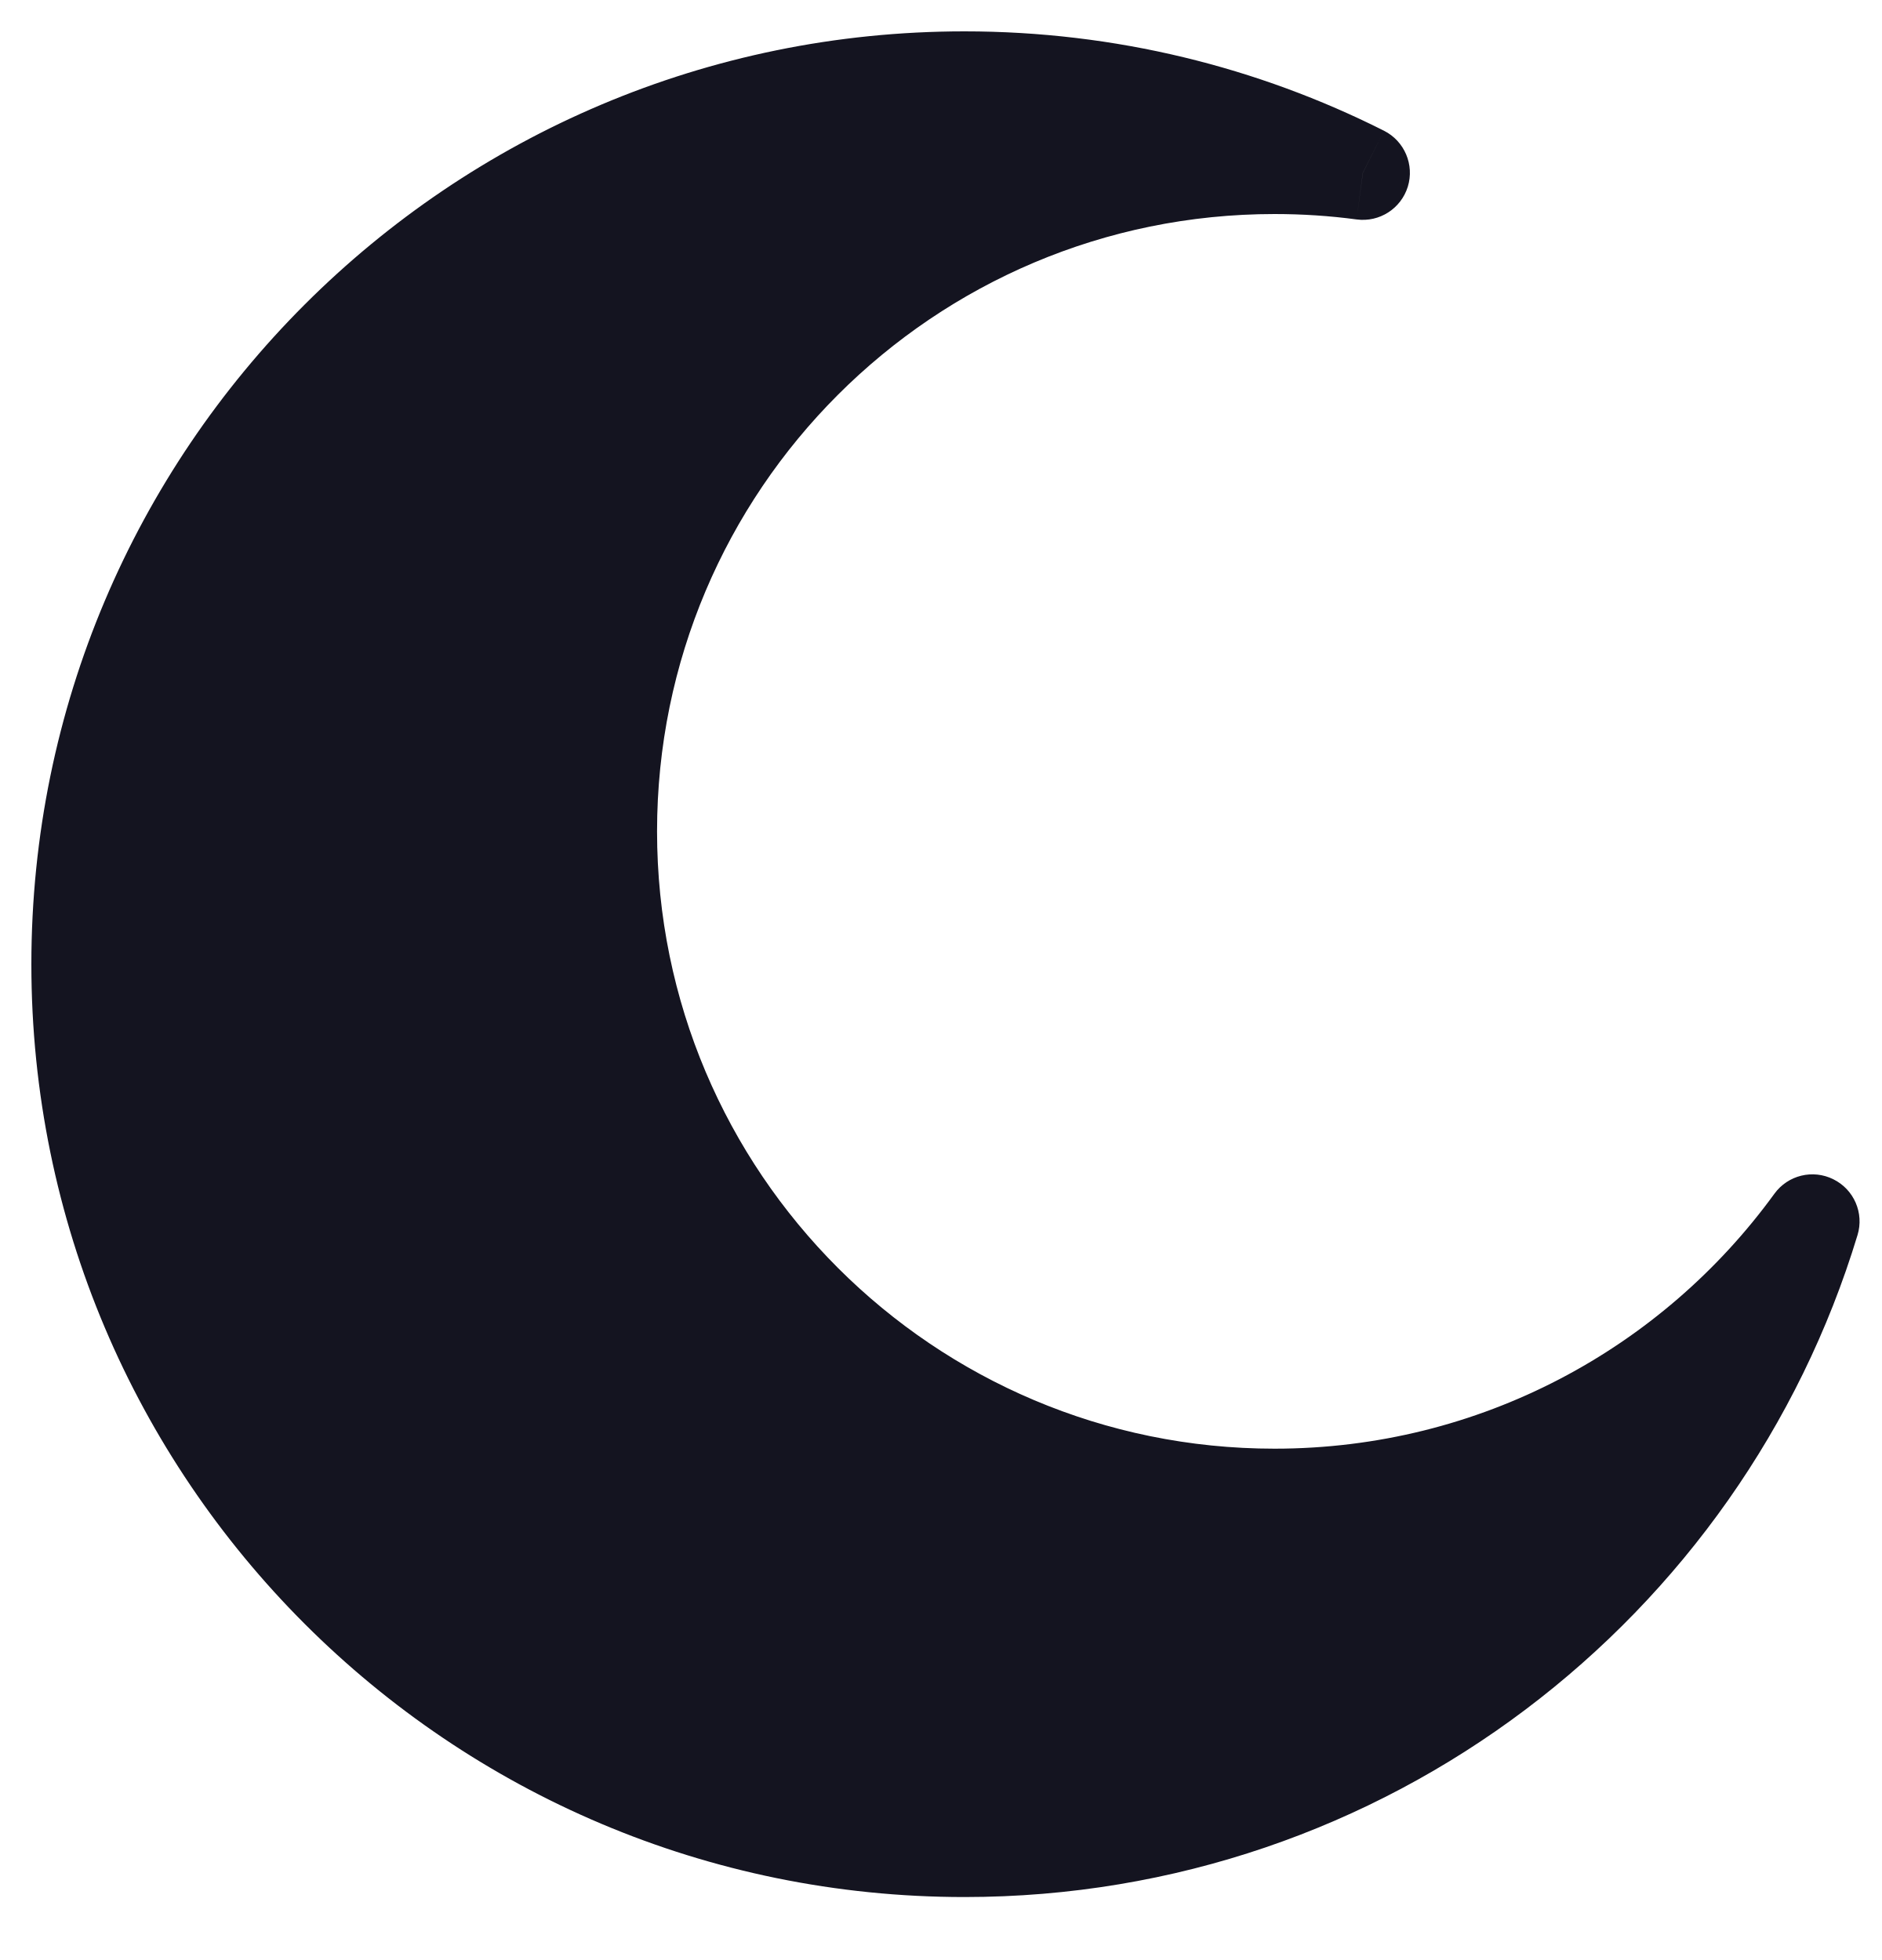
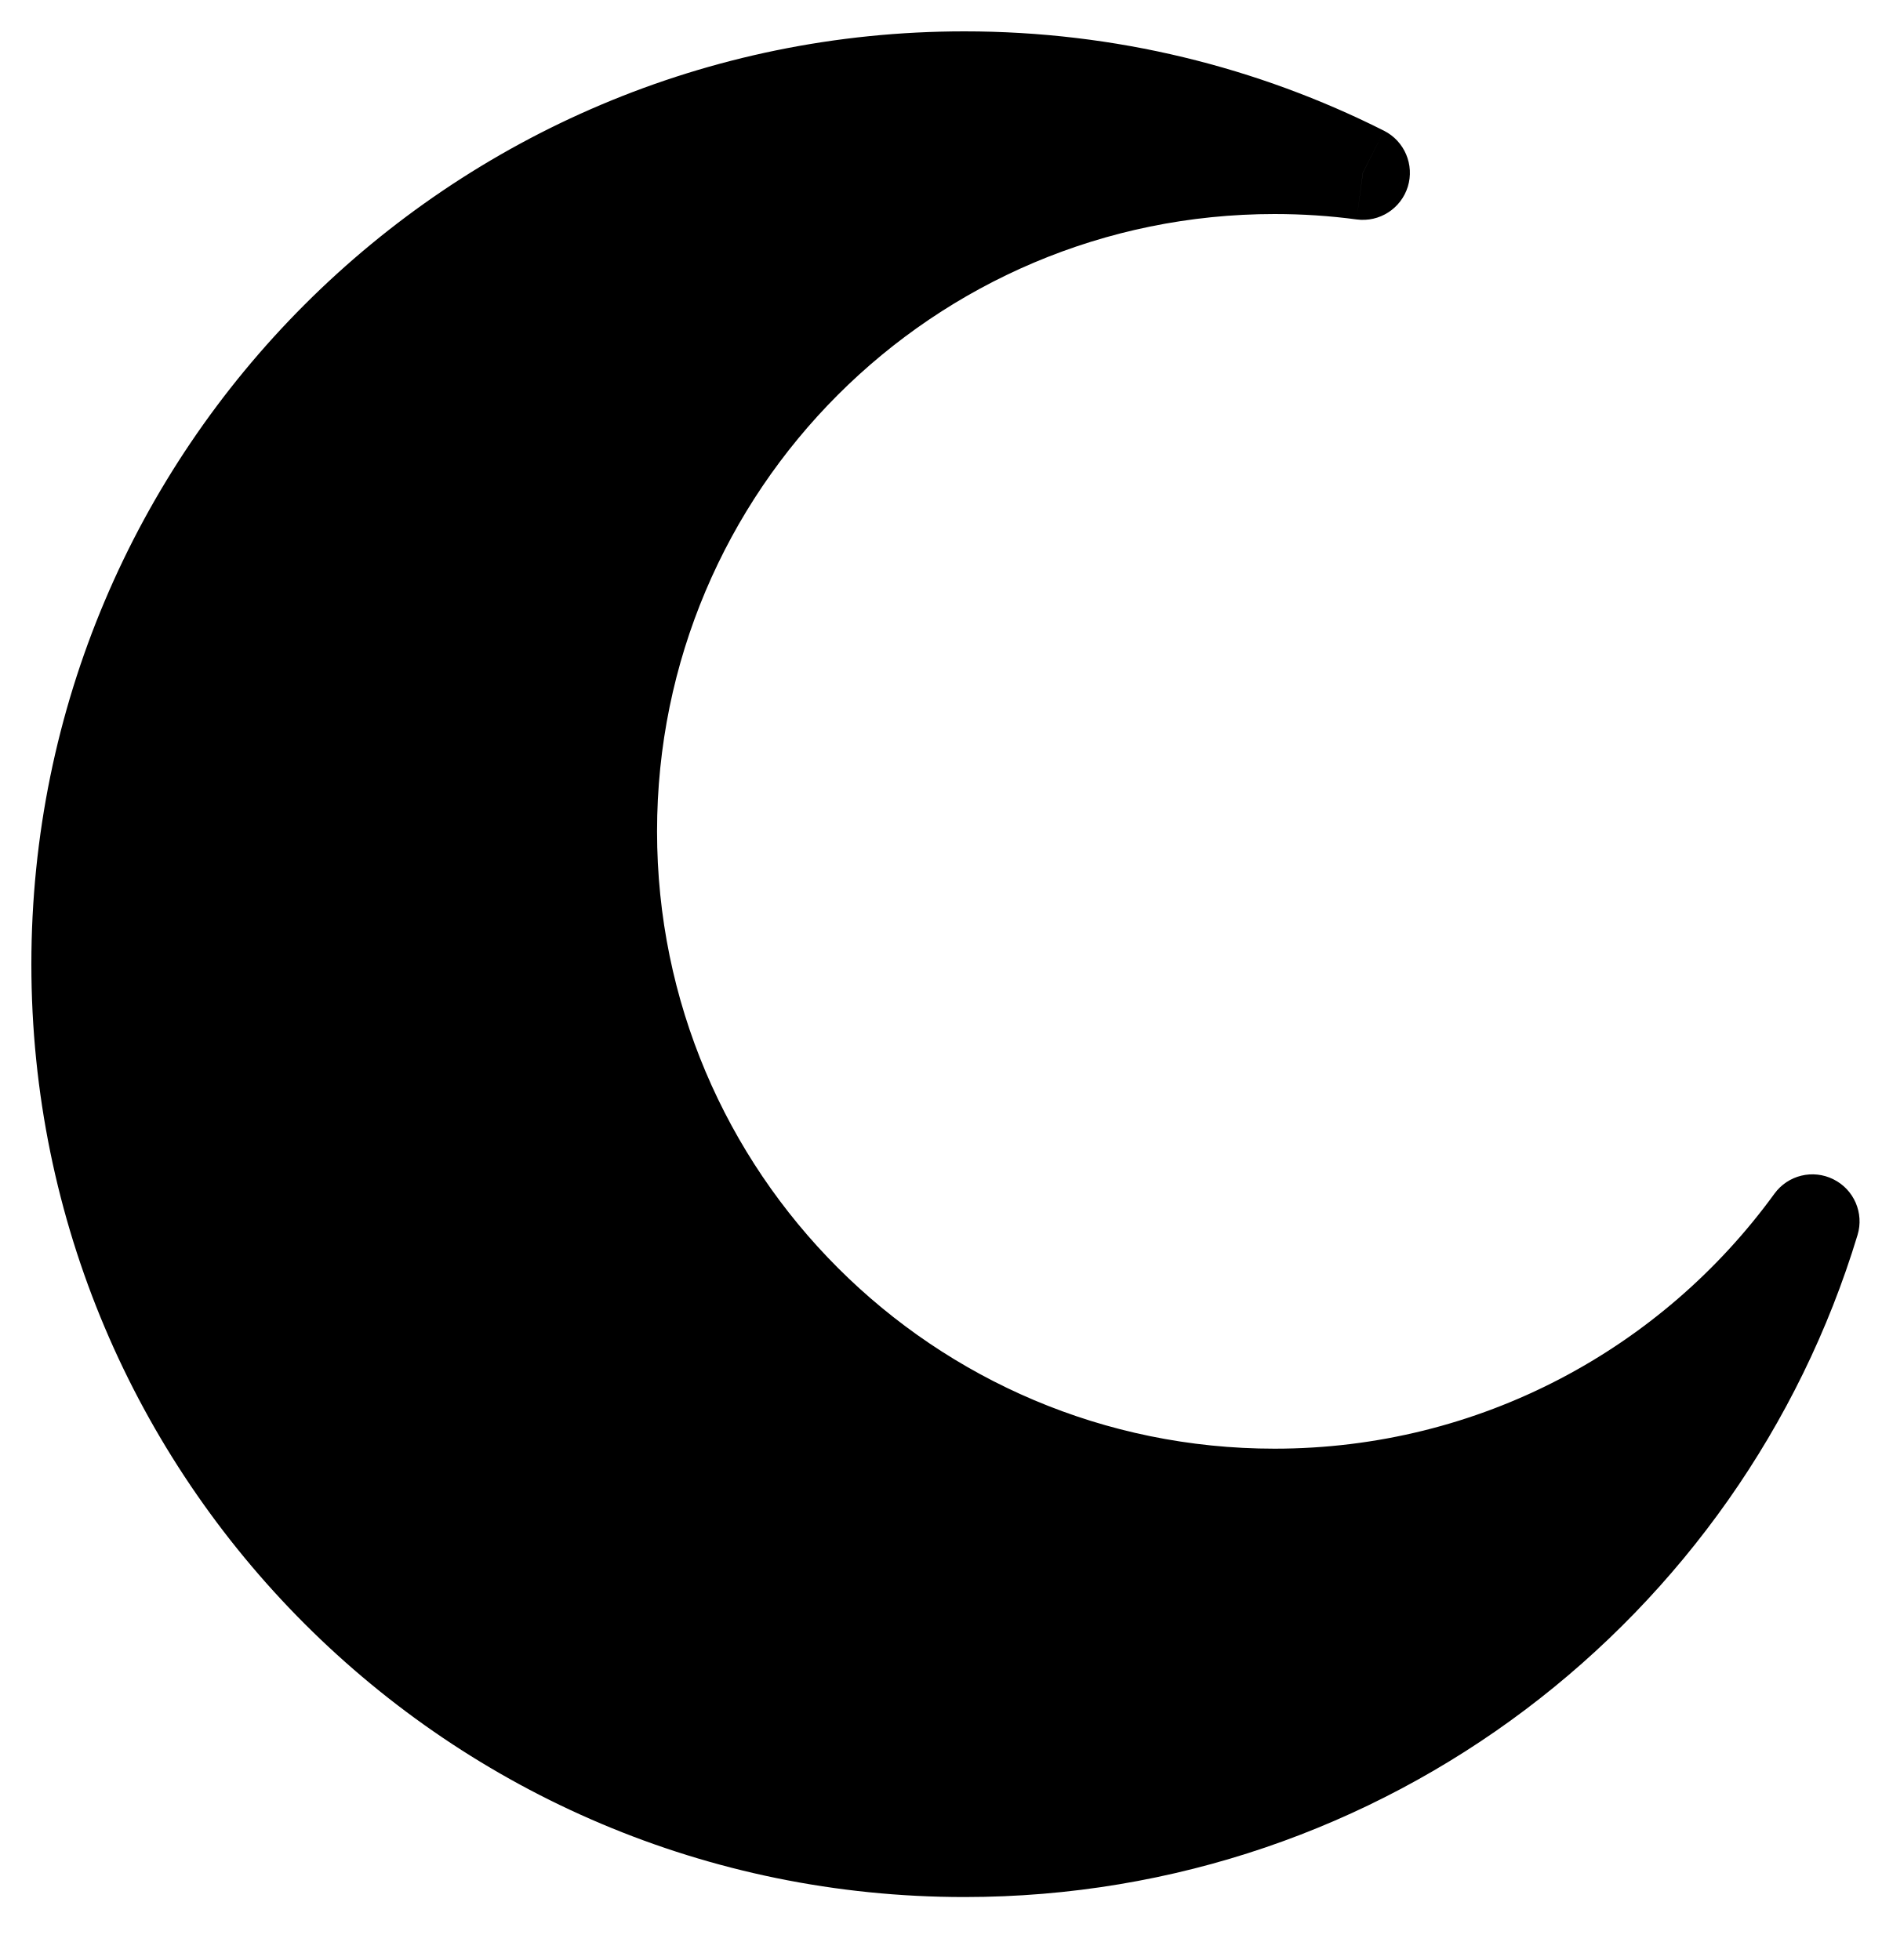
<svg xmlns="http://www.w3.org/2000/svg" width="24" height="25" viewBox="0 0 24 25" fill="none">
-   <path fill-rule="evenodd" clip-rule="evenodd" d="M17.38 2.204C17.011 2.155 16.635 2.13 16.253 2.13C11.573 2.13 7.779 5.924 7.779 10.604C7.779 15.284 11.573 19.078 16.253 19.078C19.074 19.078 21.573 17.699 23.113 15.579C21.708 20.219 17.398 23.597 12.299 23.597C6.059 23.597 1 18.538 1 12.299C1 6.059 6.059 1 12.299 1C14.126 1 15.852 1.434 17.38 2.204Z" fill="#141420" />
-   <path d="M17.38 2.204L17.3 2.799C17.591 2.838 17.866 2.661 17.953 2.381C18.039 2.102 17.911 1.8 17.65 1.668L17.38 2.204ZM23.113 15.579L23.688 15.753C23.773 15.473 23.643 15.172 23.38 15.042C23.118 14.911 22.8 14.989 22.628 15.226L23.113 15.579ZM16.253 2.73C16.608 2.73 16.958 2.753 17.3 2.799L17.459 1.609C17.064 1.557 16.662 1.53 16.253 1.53V2.73ZM8.379 10.604C8.379 6.255 11.904 2.73 16.253 2.73V1.53C11.242 1.53 7.179 5.593 7.179 10.604H8.379ZM16.253 18.478C11.904 18.478 8.379 14.953 8.379 10.604H7.179C7.179 15.615 11.242 19.678 16.253 19.678V18.478ZM22.628 15.226C21.196 17.198 18.874 18.478 16.253 18.478V19.678C19.274 19.678 21.951 18.201 23.599 15.932L22.628 15.226ZM22.539 15.405C21.208 19.799 17.126 22.997 12.299 22.997V24.197C17.669 24.197 22.207 20.639 23.688 15.753L22.539 15.405ZM12.299 22.997C6.39 22.997 1.6 18.207 1.6 12.299H0.4C0.4 18.87 5.727 24.197 12.299 24.197V22.997ZM1.6 12.299C1.6 6.39 6.39 1.6 12.299 1.6V0.4C5.727 0.4 0.4 5.727 0.4 12.299H1.6ZM12.299 1.6C14.03 1.6 15.664 2.011 17.109 2.74L17.65 1.668C16.04 0.857 14.222 0.4 12.299 0.4V1.6Z" fill="#141420" />
+   <path fill-rule="evenodd" clip-rule="evenodd" d="M17.38 2.204C17.011 2.155 16.635 2.13 16.253 2.13C11.573 2.13 7.779 5.924 7.779 10.604C7.779 15.284 11.573 19.078 16.253 19.078C19.074 19.078 21.573 17.699 23.113 15.579C21.708 20.219 17.398 23.597 12.299 23.597C6.059 23.597 1 18.538 1 12.299C1 6.059 6.059 1 12.299 1C14.126 1 15.852 1.434 17.38 2.204Z" fill="#000" />
+   <path d="M17.38 2.204L17.3 2.799C17.591 2.838 17.866 2.661 17.953 2.381C18.039 2.102 17.911 1.8 17.65 1.668L17.38 2.204ZM23.113 15.579L23.688 15.753C23.773 15.473 23.643 15.172 23.38 15.042C23.118 14.911 22.8 14.989 22.628 15.226L23.113 15.579ZM16.253 2.73C16.608 2.73 16.958 2.753 17.3 2.799L17.459 1.609C17.064 1.557 16.662 1.53 16.253 1.53V2.73ZM8.379 10.604C8.379 6.255 11.904 2.73 16.253 2.73V1.53C11.242 1.53 7.179 5.593 7.179 10.604H8.379ZM16.253 18.478C11.904 18.478 8.379 14.953 8.379 10.604H7.179C7.179 15.615 11.242 19.678 16.253 19.678V18.478ZM22.628 15.226C21.196 17.198 18.874 18.478 16.253 18.478V19.678C19.274 19.678 21.951 18.201 23.599 15.932L22.628 15.226ZM22.539 15.405C21.208 19.799 17.126 22.997 12.299 22.997V24.197C17.669 24.197 22.207 20.639 23.688 15.753L22.539 15.405ZM12.299 22.997C6.39 22.997 1.6 18.207 1.6 12.299H0.4C0.4 18.87 5.727 24.197 12.299 24.197V22.997ZM1.6 12.299C1.6 6.39 6.39 1.6 12.299 1.6V0.4C5.727 0.4 0.4 5.727 0.4 12.299H1.6ZM12.299 1.6C14.03 1.6 15.664 2.011 17.109 2.74L17.65 1.668C16.04 0.857 14.222 0.4 12.299 0.4V1.6Z" fill="#000" />
</svg>
